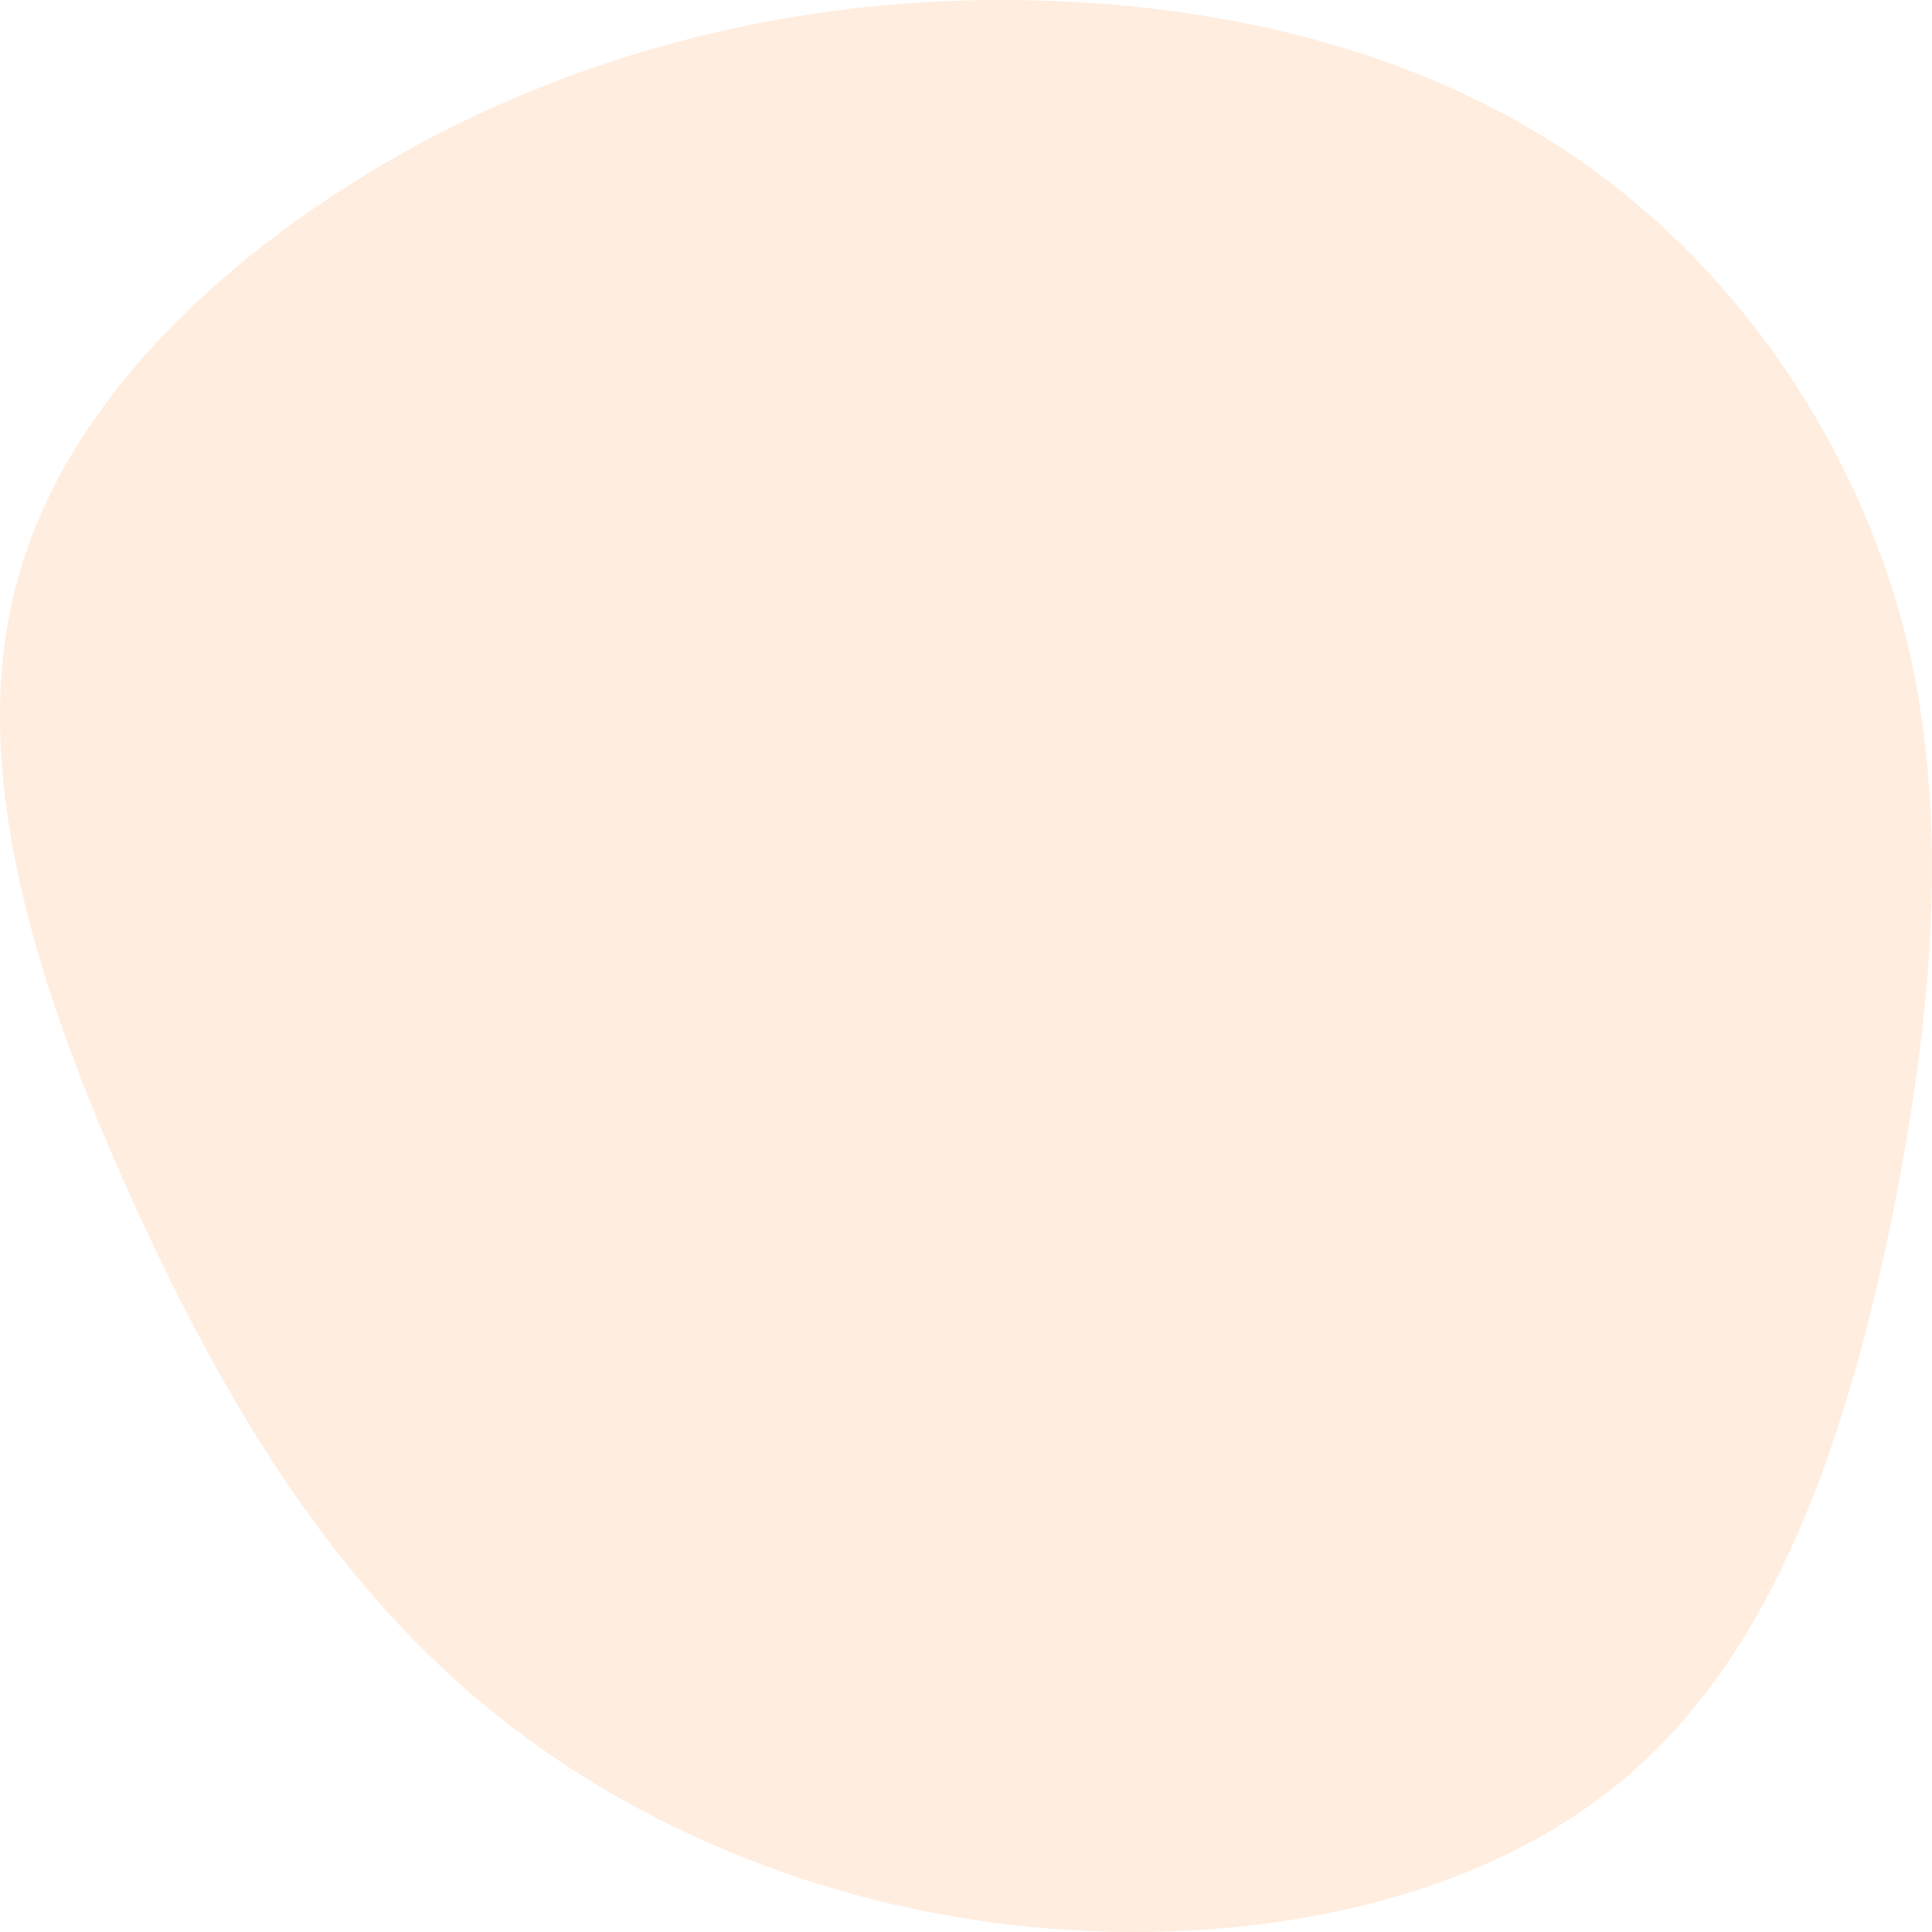
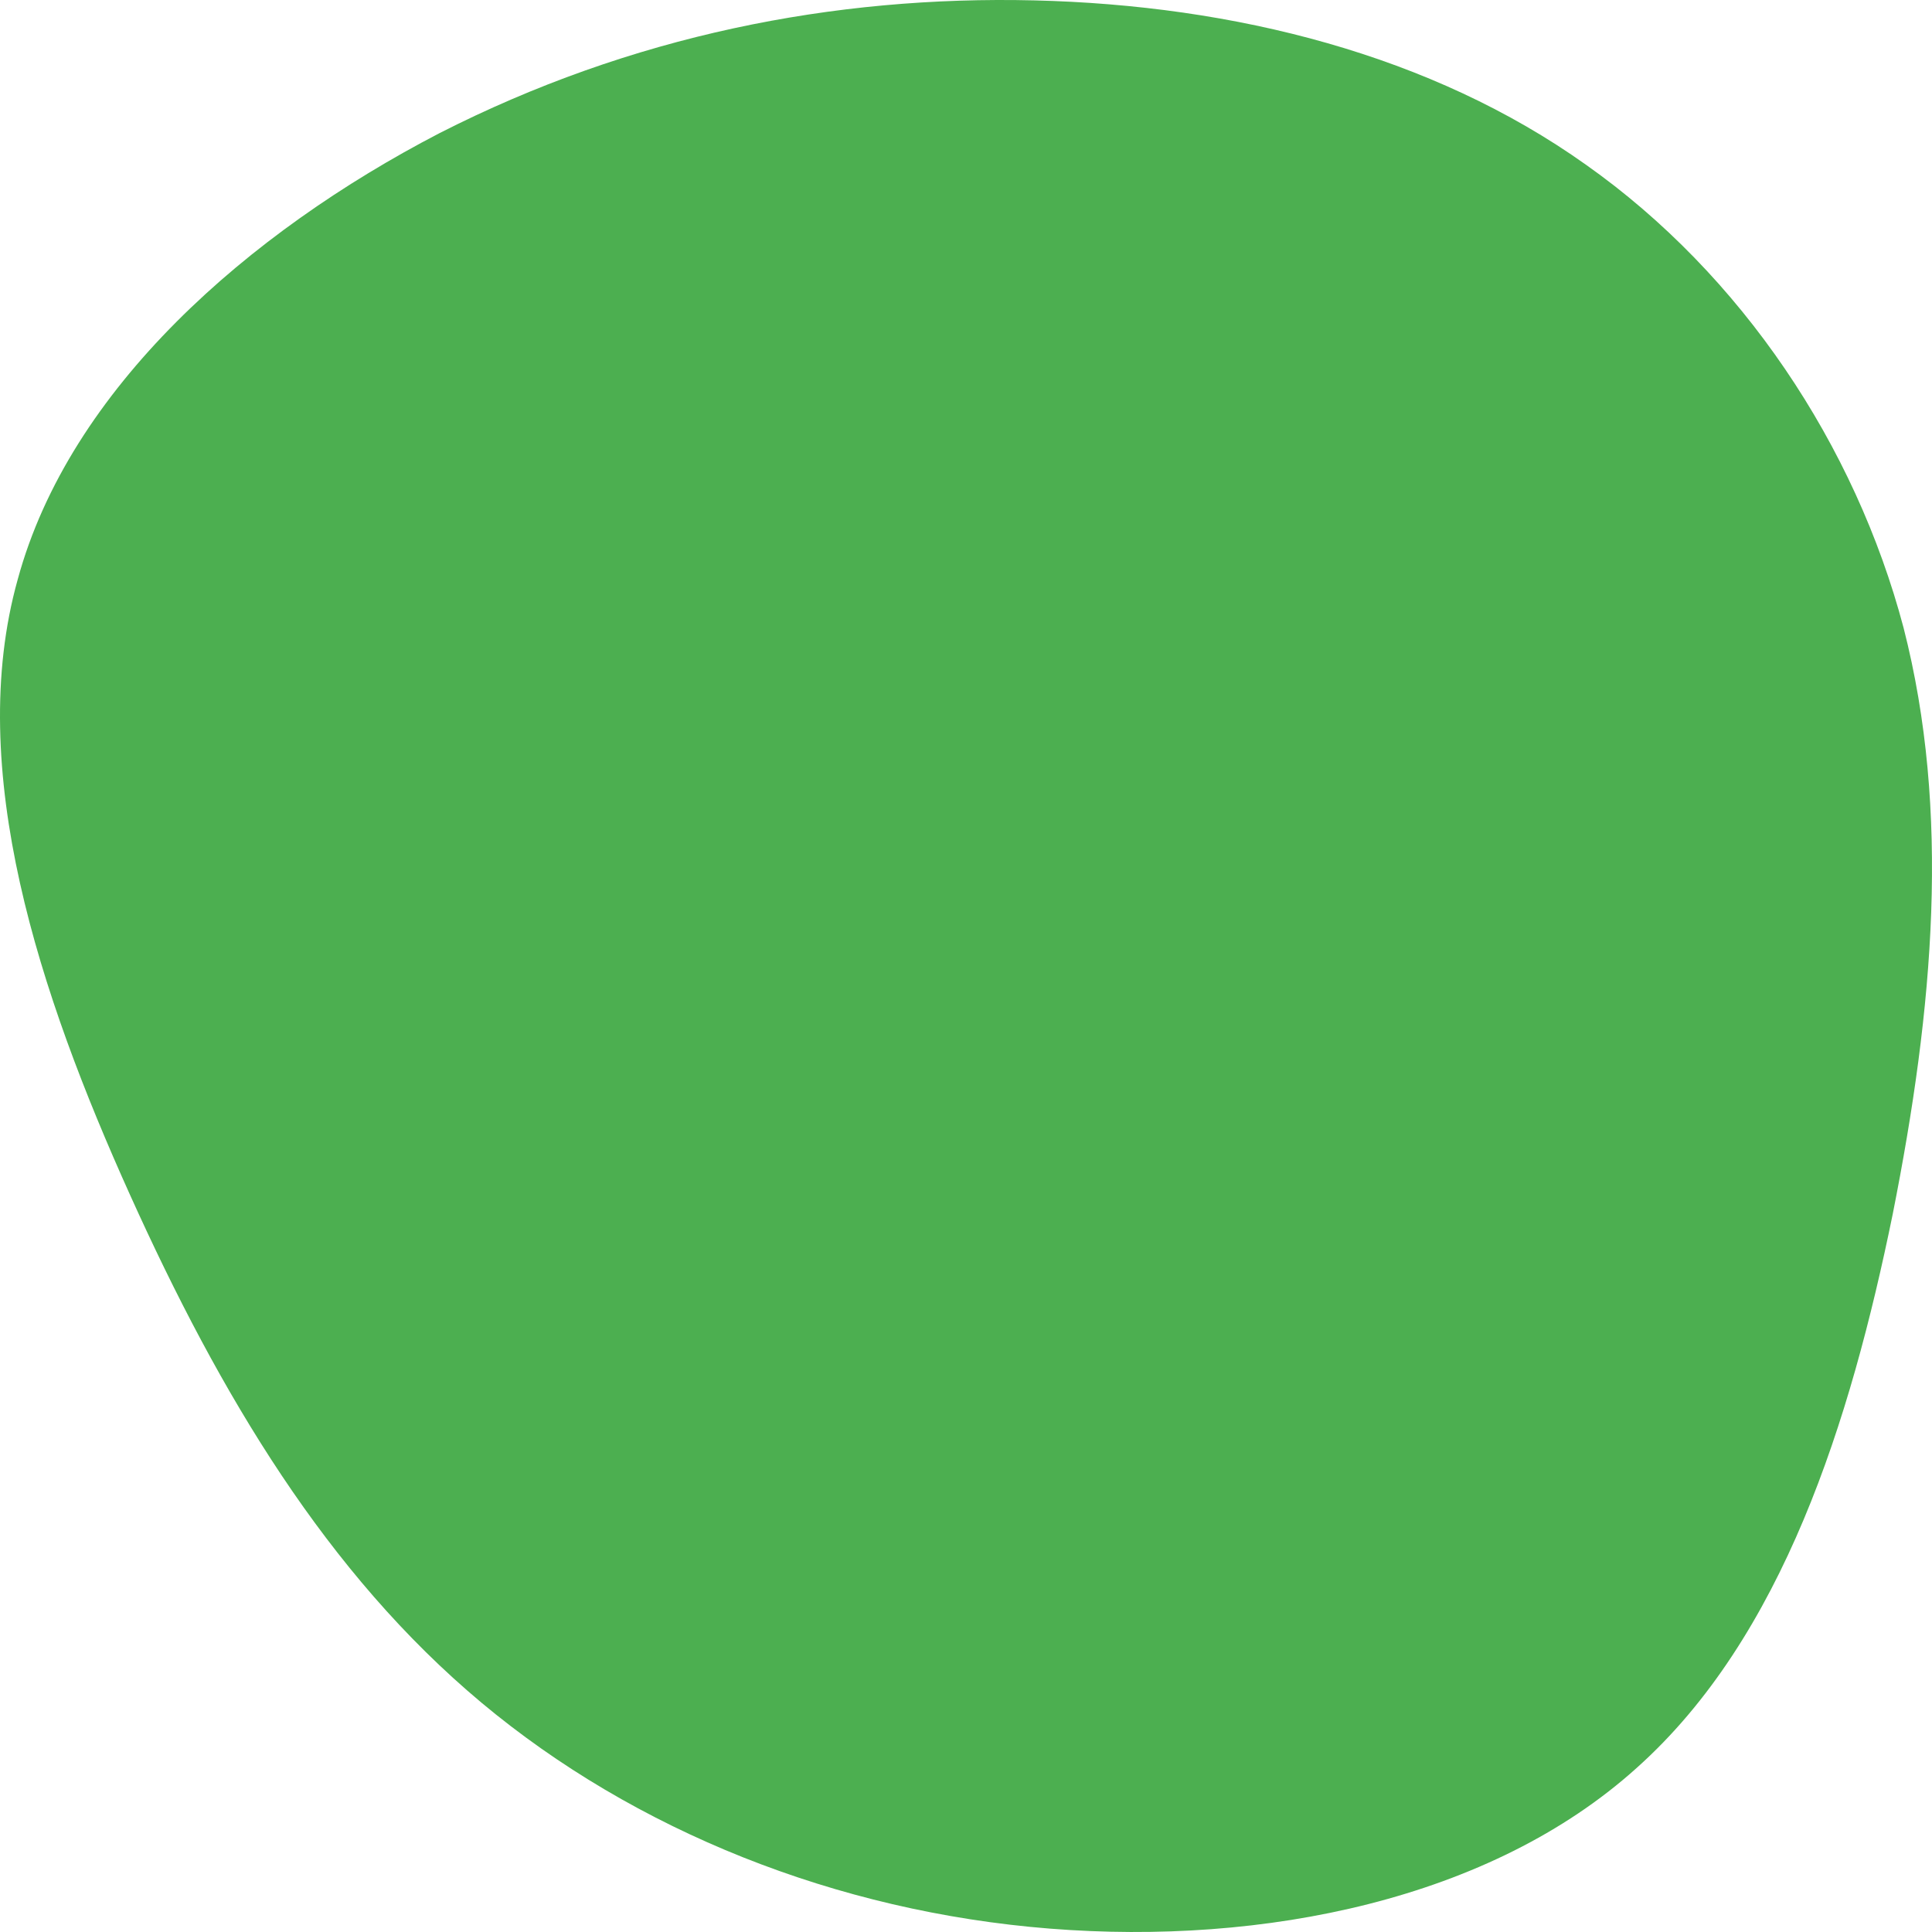
<svg xmlns="http://www.w3.org/2000/svg" width="505" height="505" viewBox="0 0 505 505" fill="none">
-   <path d="M414.573 43.078C455.283 71.834 484.948 116.39 497.571 164.106C509.879 212.137 505.461 263.329 494.731 317.365C483.686 371.401 466.013 427.965 427.827 462.093C389.642 496.537 330.312 508.545 274.454 504.121C218.595 499.697 165.893 478.525 125.814 445.029C85.419 411.217 57.648 364.765 33.979 312.309C10.31 259.853 -9.256 201.077 4.629 151.466C18.2 101.538 64.906 60.774 114.768 34.862C164.946 9.266 217.964 -1.162 270.351 0.102C322.738 1.366 374.178 14.322 414.573 43.078Z" fill="#FFEDDF" />
+   <path d="M414.573 43.078C455.283 71.834 484.948 116.39 497.571 164.106C509.879 212.137 505.461 263.329 494.731 317.365C483.686 371.401 466.013 427.965 427.827 462.093C389.642 496.537 330.312 508.545 274.454 504.121C218.595 499.697 165.893 478.525 125.814 445.029C85.419 411.217 57.648 364.765 33.979 312.309C10.31 259.853 -9.256 201.077 4.629 151.466C18.2 101.538 64.906 60.774 114.768 34.862C164.946 9.266 217.964 -1.162 270.351 0.102C322.738 1.366 374.178 14.322 414.573 43.078Z" fill="#4CAF50" />
</svg>
